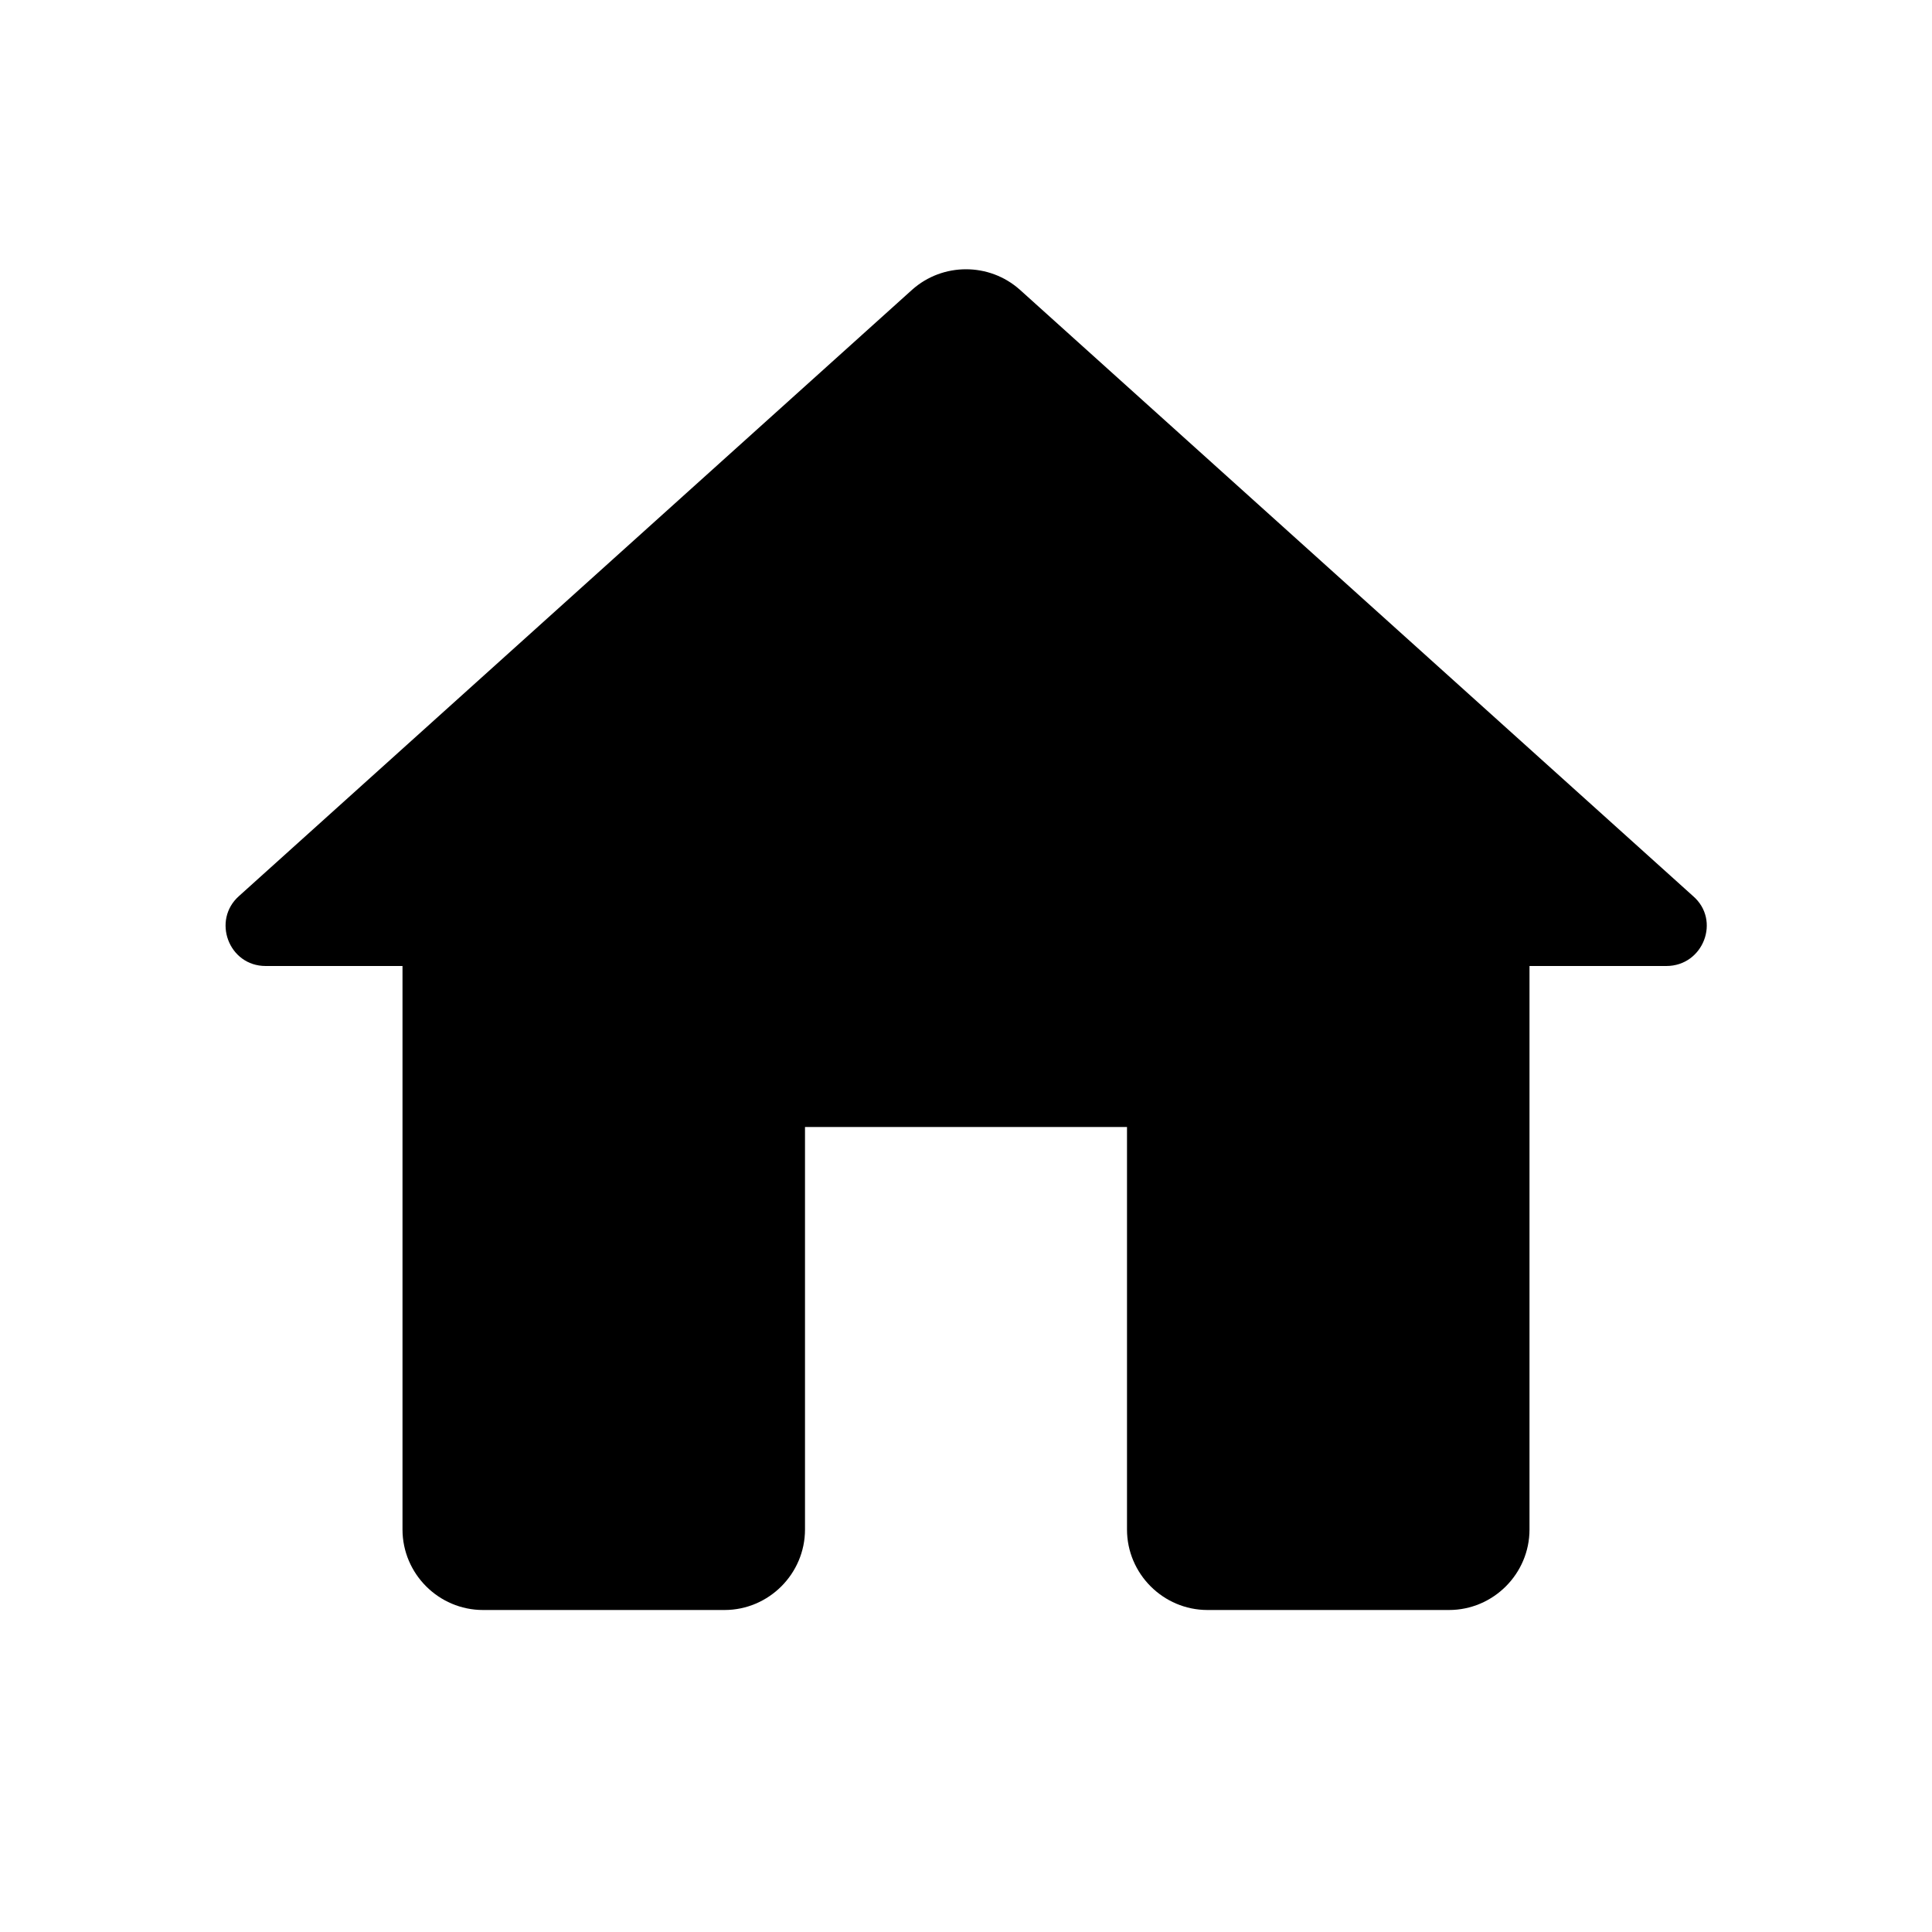
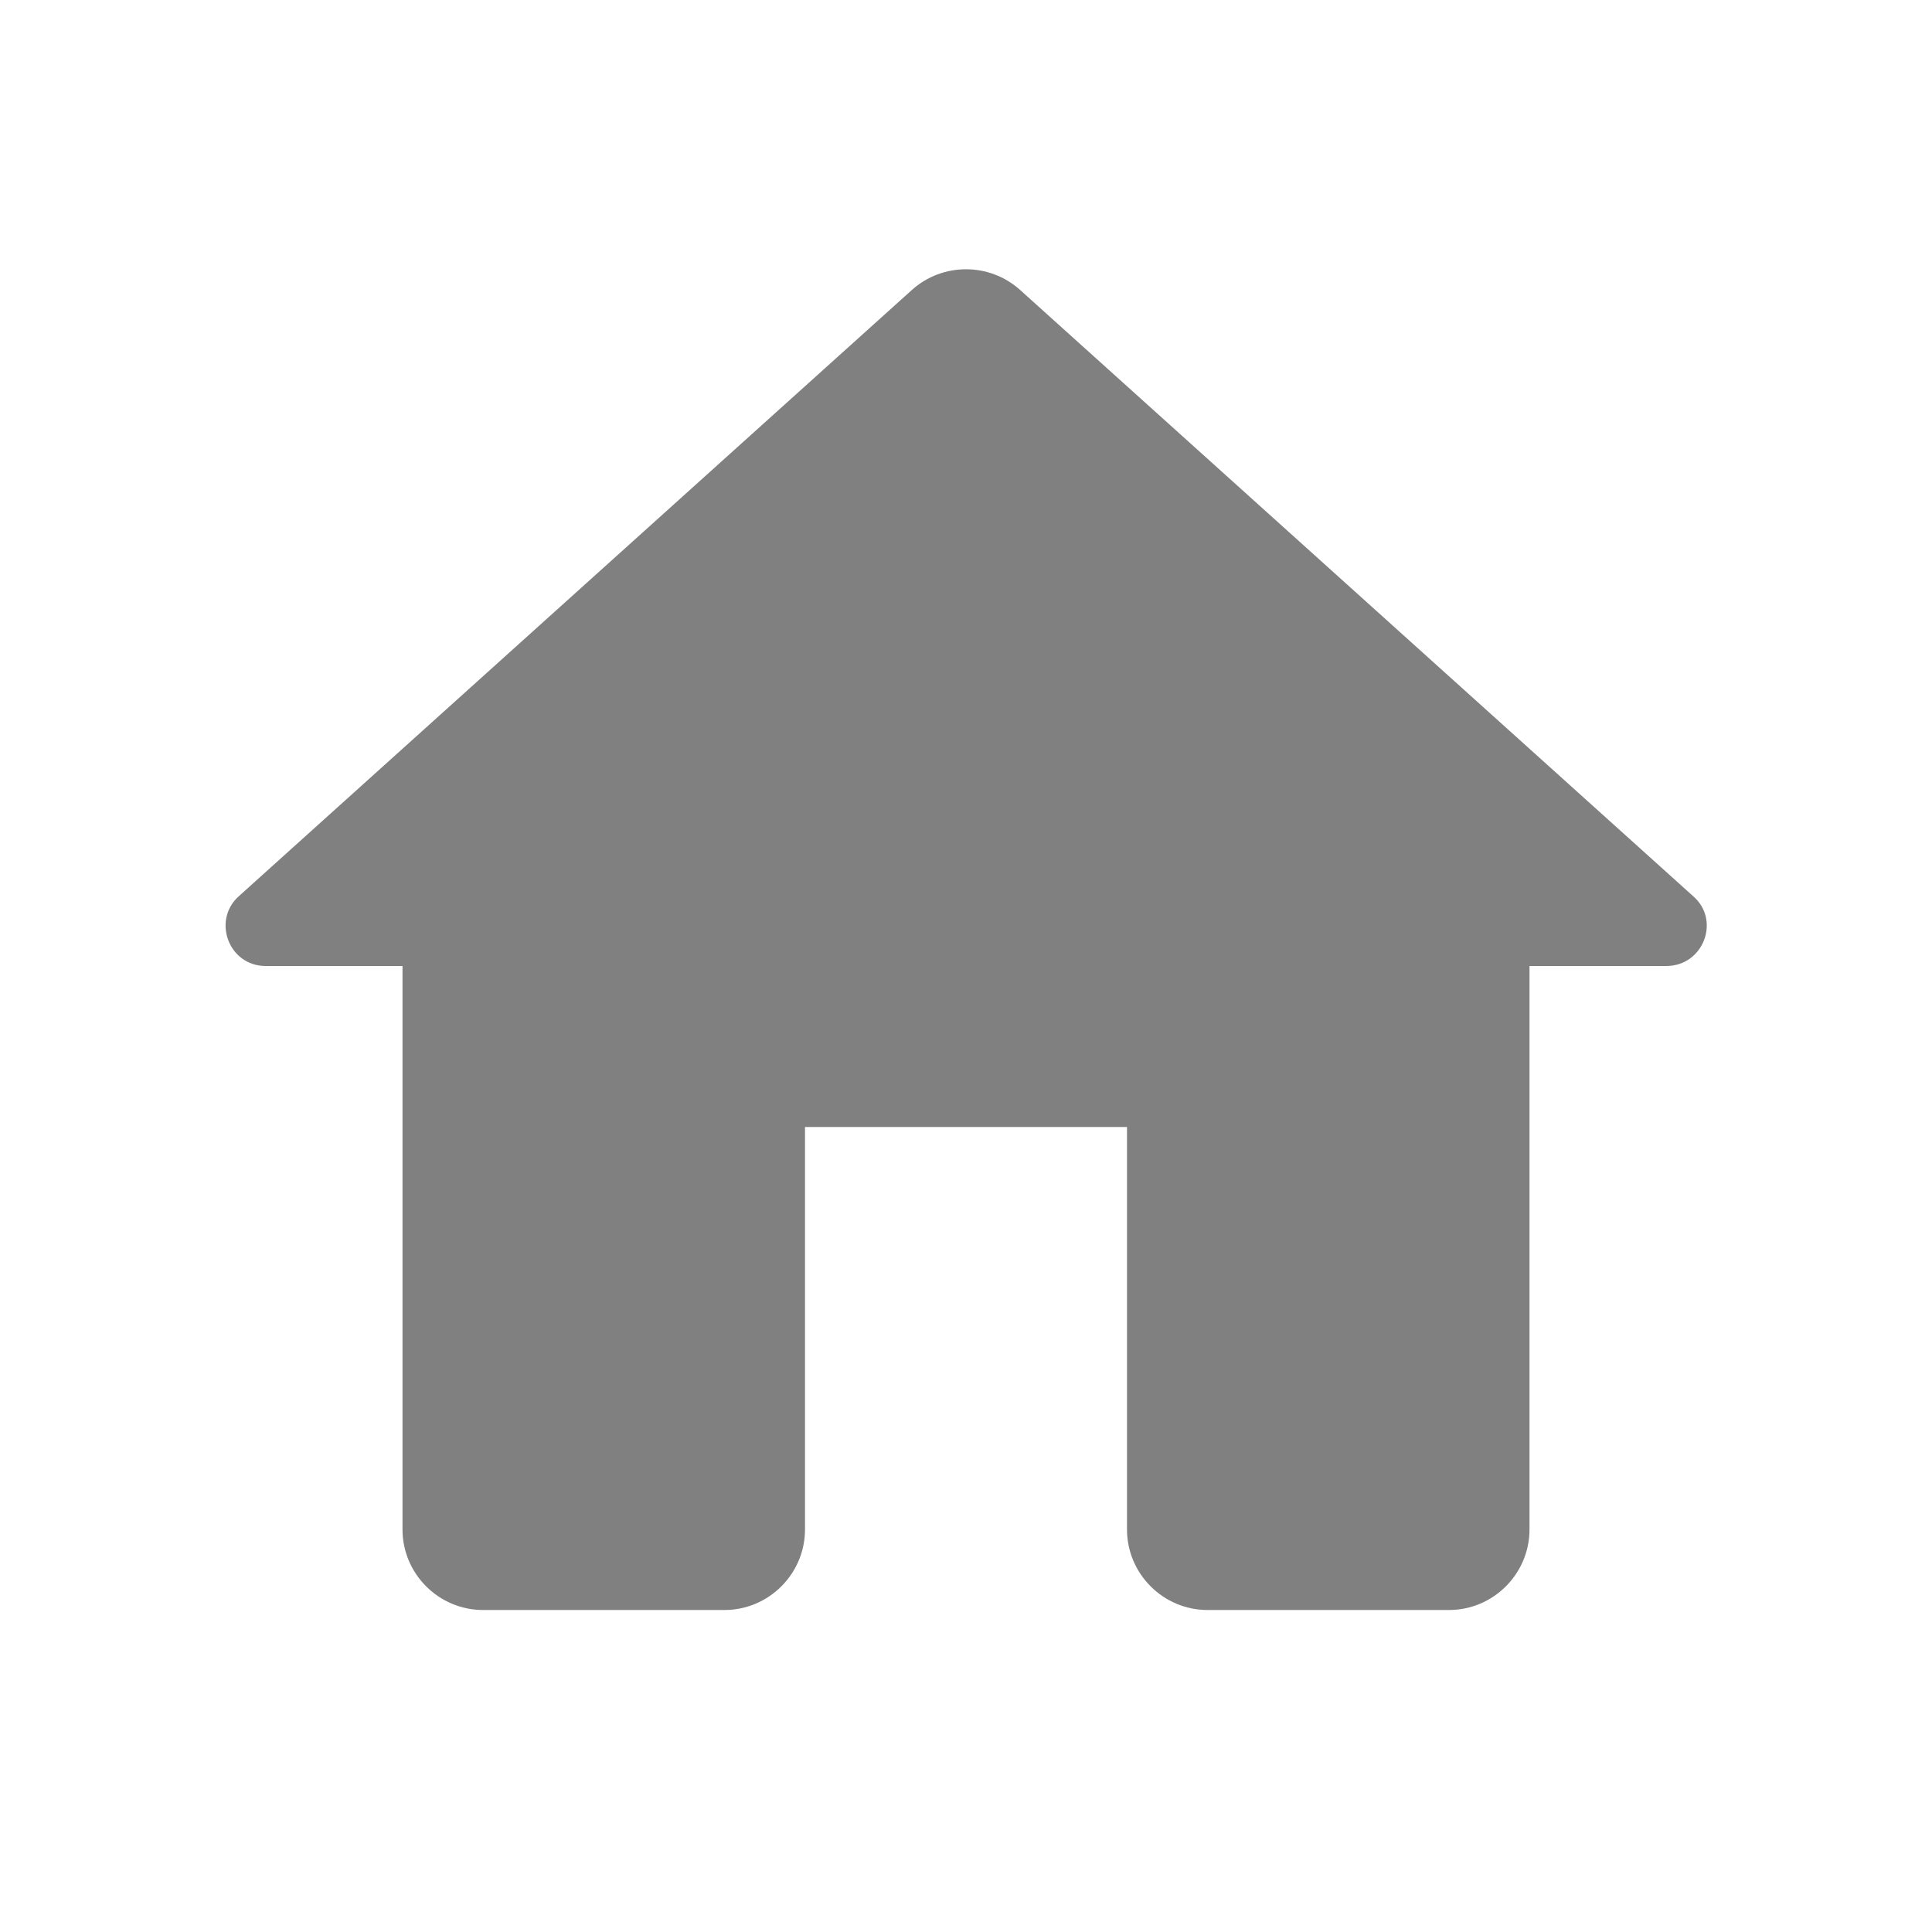
- <svg xmlns="http://www.w3.org/2000/svg" height="40px" viewBox="0 0 24 24" width="40px" fill="#000000">
+ <svg xmlns="http://www.w3.org/2000/svg" height="40px" viewBox="0 0 24 24" width="40px" fill="#808080">
  <path d="M0 0h24v24H0V0z" fill="none" />
  <path d="M10 19v-5h4v5c0 .55.45 1 1 1h3c.55 0 1-.45 1-1v-7h1.7c.46 0 .68-.57.33-.87L12.67 3.6c-.38-.34-.96-.34-1.34 0l-8.36 7.53c-.34.3-.13.87.33.87H5v7c0 .55.45 1 1 1h3c.55 0 1-.45 1-1z" />
</svg>
